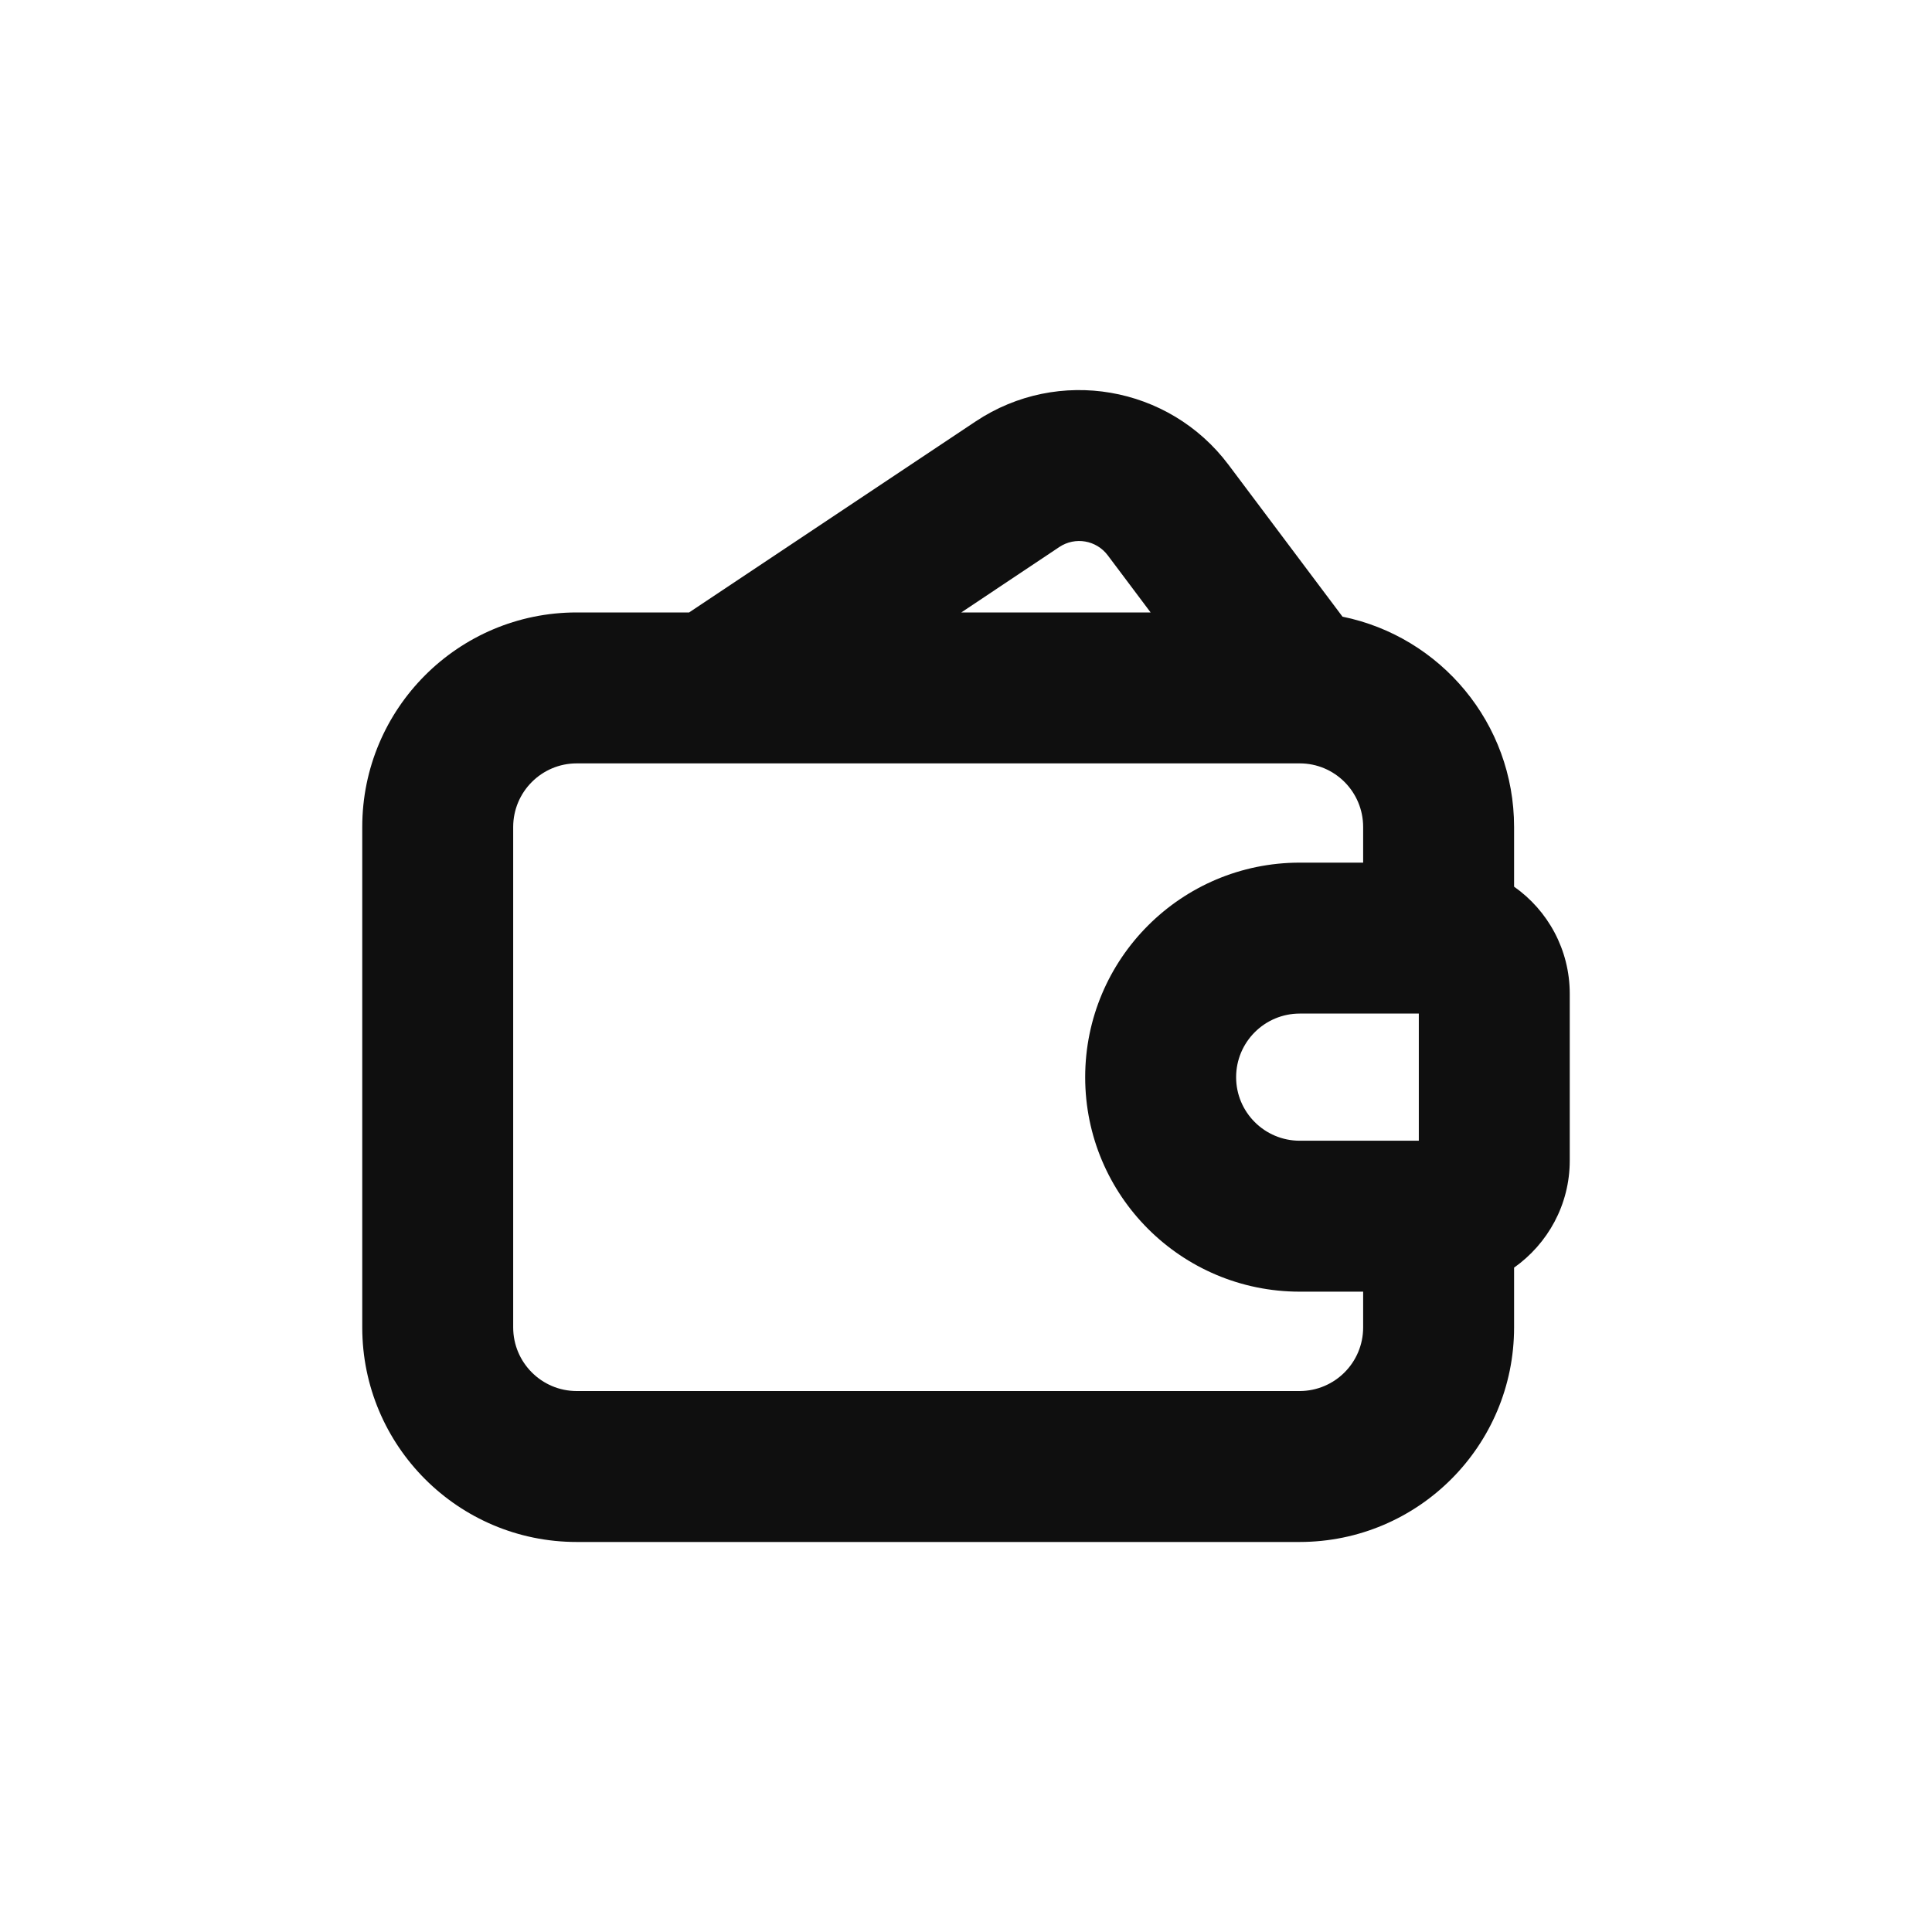
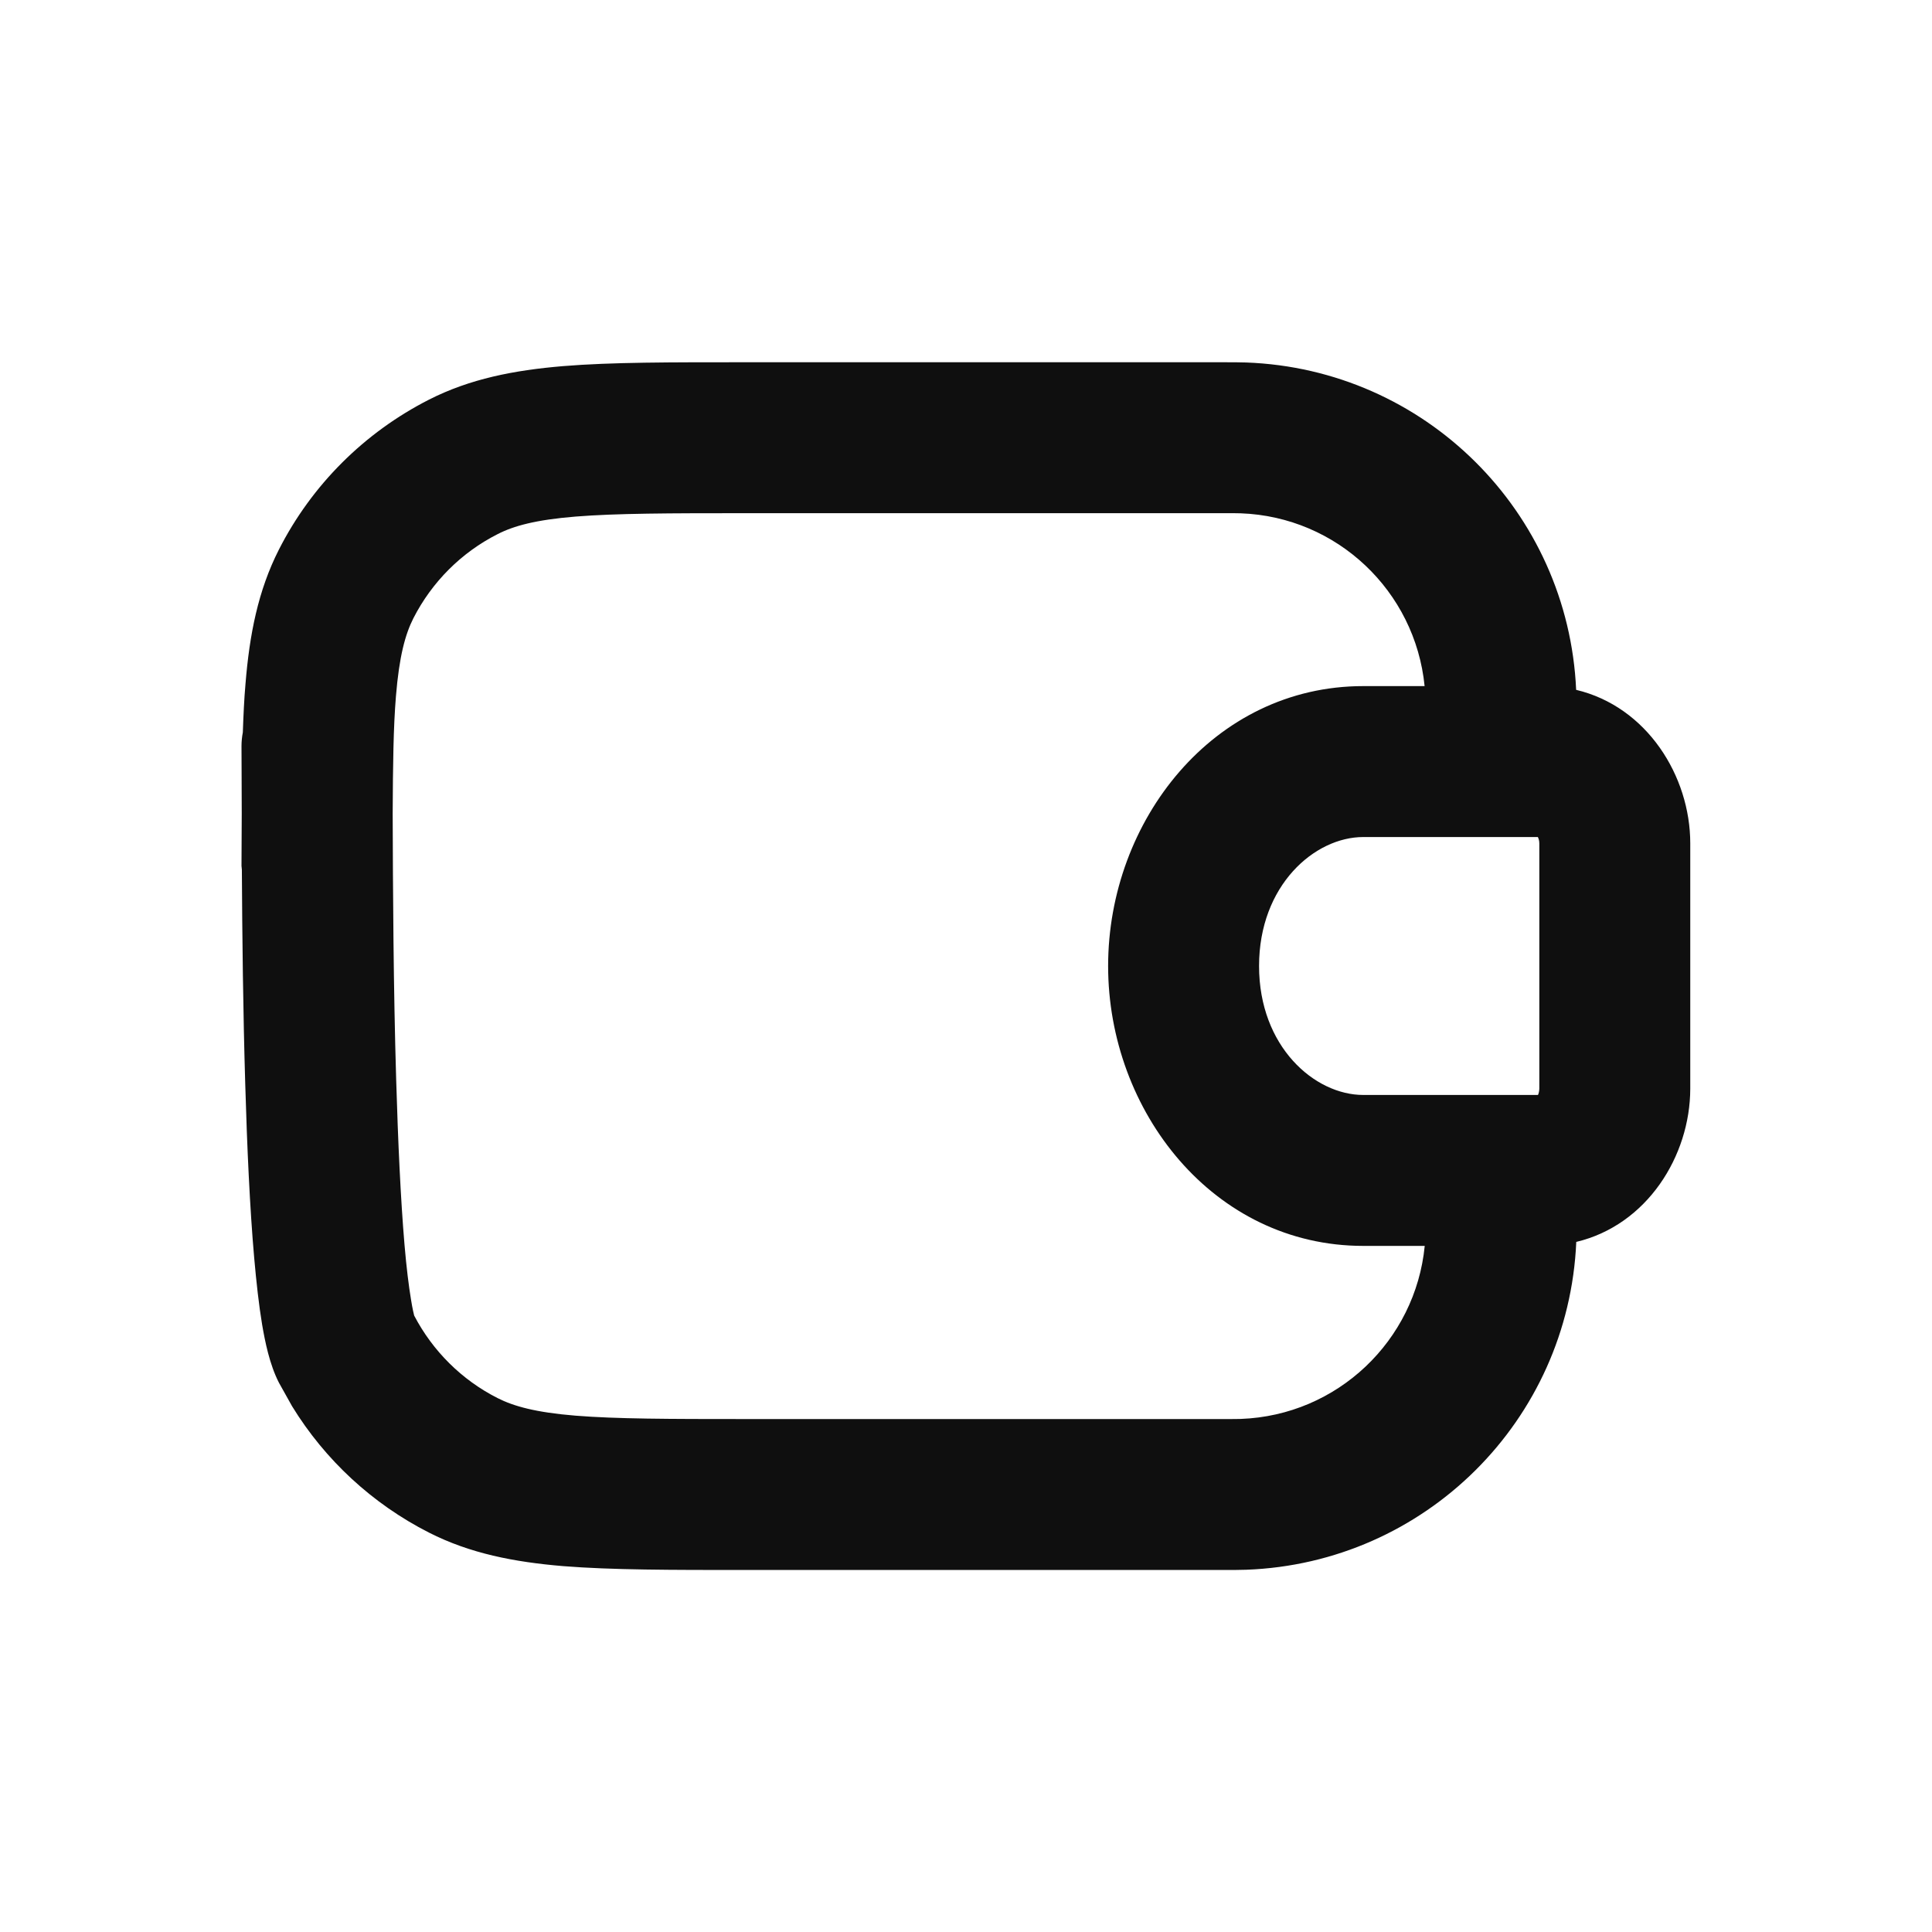
<svg xmlns="http://www.w3.org/2000/svg" width="16" height="16" viewBox="0 0 16 16" fill="none">
-   <path d="M8.08 3.49C8.763 3.035 9.681 3.193 10.174 3.849L11.118 5.107C11.929 5.272 12.539 5.989 12.539 6.849V7.343C12.818 7.539 13 7.864 13 8.23V9.611C13 9.978 12.817 10.301 12.539 10.498V10.993C12.539 11.974 11.745 12.769 10.764 12.77H4.776C3.795 12.77 3 11.974 3 10.993V6.849C3 5.868 3.795 5.072 4.776 5.072H5.707L8.08 3.49ZM4.776 6.322C4.486 6.322 4.25 6.558 4.25 6.849V10.993C4.25 11.284 4.486 11.52 4.776 11.52H10.764C11.054 11.519 11.289 11.284 11.289 10.993V10.697H10.764C9.783 10.697 8.987 9.902 8.987 8.921C8.987 7.94 9.783 7.144 10.764 7.144H11.289V6.849C11.289 6.558 11.054 6.322 10.764 6.322H4.776ZM10.764 8.394C10.473 8.394 10.237 8.63 10.237 8.921C10.237 9.211 10.473 9.447 10.764 9.447H11.75V8.394H10.764ZM9.174 4.599C9.079 4.473 8.904 4.443 8.773 4.53L7.961 5.072H9.529L9.174 4.599Z" fill="#0F0F0F" />
+   <path d="M10.32 3.002C11.8 3.056 12.987 4.236 13.053 5.713C13.639 5.852 13.998 6.427 13.998 6.984V9.017C13.997 9.574 13.639 10.146 13.054 10.285C12.99 11.764 11.801 12.946 10.32 13C10.266 13.002 10.204 13.002 10.115 13.002H6.171C5.561 13.002 5.065 13.002 4.664 12.97C4.257 12.936 3.892 12.865 3.552 12.692C3.084 12.454 2.692 12.091 2.419 11.646L2.31 11.451C2.232 11.299 2.195 11.11 2.171 10.971C2.144 10.81 2.123 10.62 2.105 10.416C2.069 10.006 2.046 9.499 2.031 8.979C2.013 8.379 2.006 7.748 2.003 7.202C2.003 7.192 2 7.181 2 7.171C2 7.02 2.002 6.876 2.002 6.738C2.002 6.525 2 6.335 2 6.179C2 6.14 2.004 6.102 2.011 6.065C2.016 5.922 2.022 5.788 2.033 5.664C2.066 5.256 2.137 4.891 2.31 4.551C2.582 4.016 3.018 3.582 3.552 3.31C3.892 3.137 4.257 3.066 4.664 3.032C5.065 2.999 5.561 3 6.171 3H10.115C10.204 3 10.266 3 10.32 3.002ZM6.171 4.25C5.541 4.25 5.105 4.251 4.767 4.278C4.436 4.305 4.254 4.355 4.12 4.424C3.82 4.576 3.577 4.82 3.424 5.119C3.356 5.253 3.306 5.435 3.279 5.766C3.258 6.02 3.254 6.331 3.252 6.738C3.254 7.362 3.258 8.18 3.281 8.942C3.296 9.454 3.318 9.933 3.35 10.309C3.366 10.497 3.385 10.65 3.404 10.764C3.417 10.844 3.427 10.883 3.43 10.895C3.583 11.188 3.824 11.428 4.12 11.578C4.254 11.646 4.436 11.697 4.767 11.724C5.105 11.751 5.541 11.752 6.171 11.752H10.115C10.214 11.752 10.249 11.752 10.275 11.751C11.075 11.722 11.722 11.104 11.799 10.318H11.29C10.049 10.318 9.177 9.202 9.177 8C9.177 6.798 10.049 5.682 11.29 5.682H11.798C11.72 4.896 11.074 4.28 10.275 4.251C10.249 4.25 10.214 4.25 10.115 4.25H6.171ZM11.29 6.932C10.887 6.932 10.427 7.332 10.427 8C10.427 8.668 10.887 9.068 11.29 9.068H12.737C12.742 9.057 12.747 9.04 12.748 9.017V6.984C12.748 6.96 12.741 6.943 12.736 6.932H11.29Z" fill="#0F0F0F" />
</svg>
